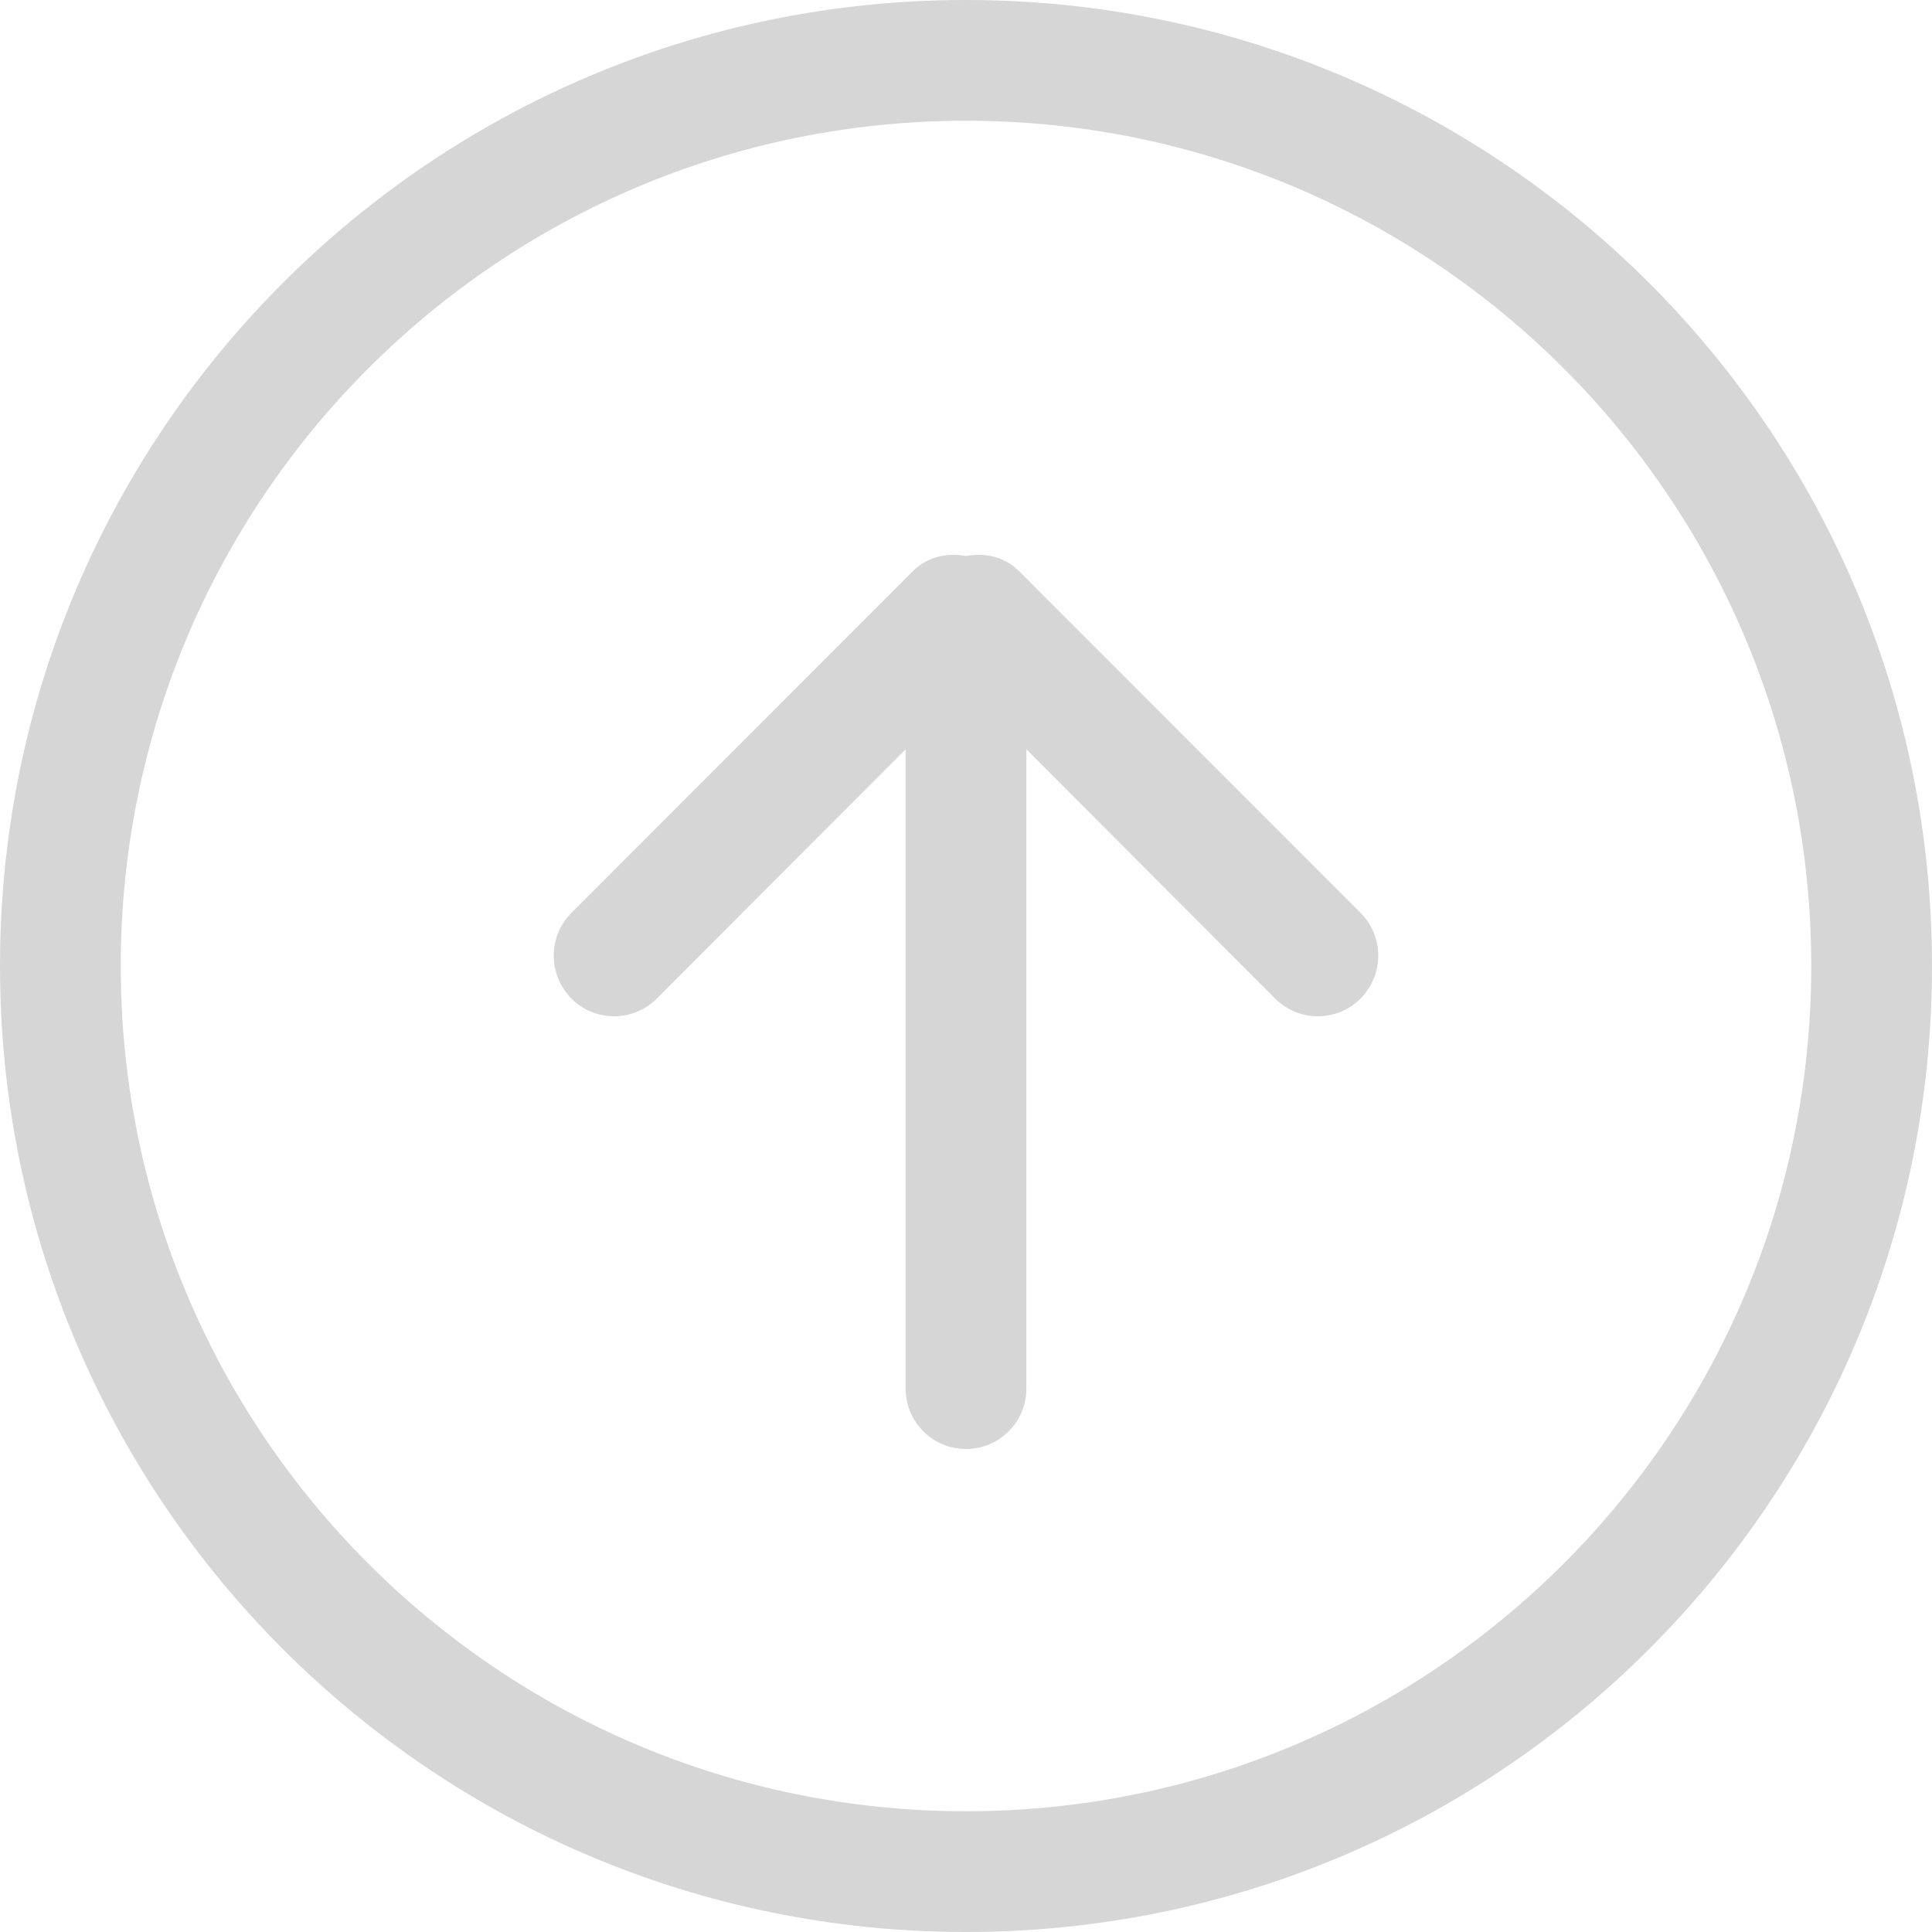
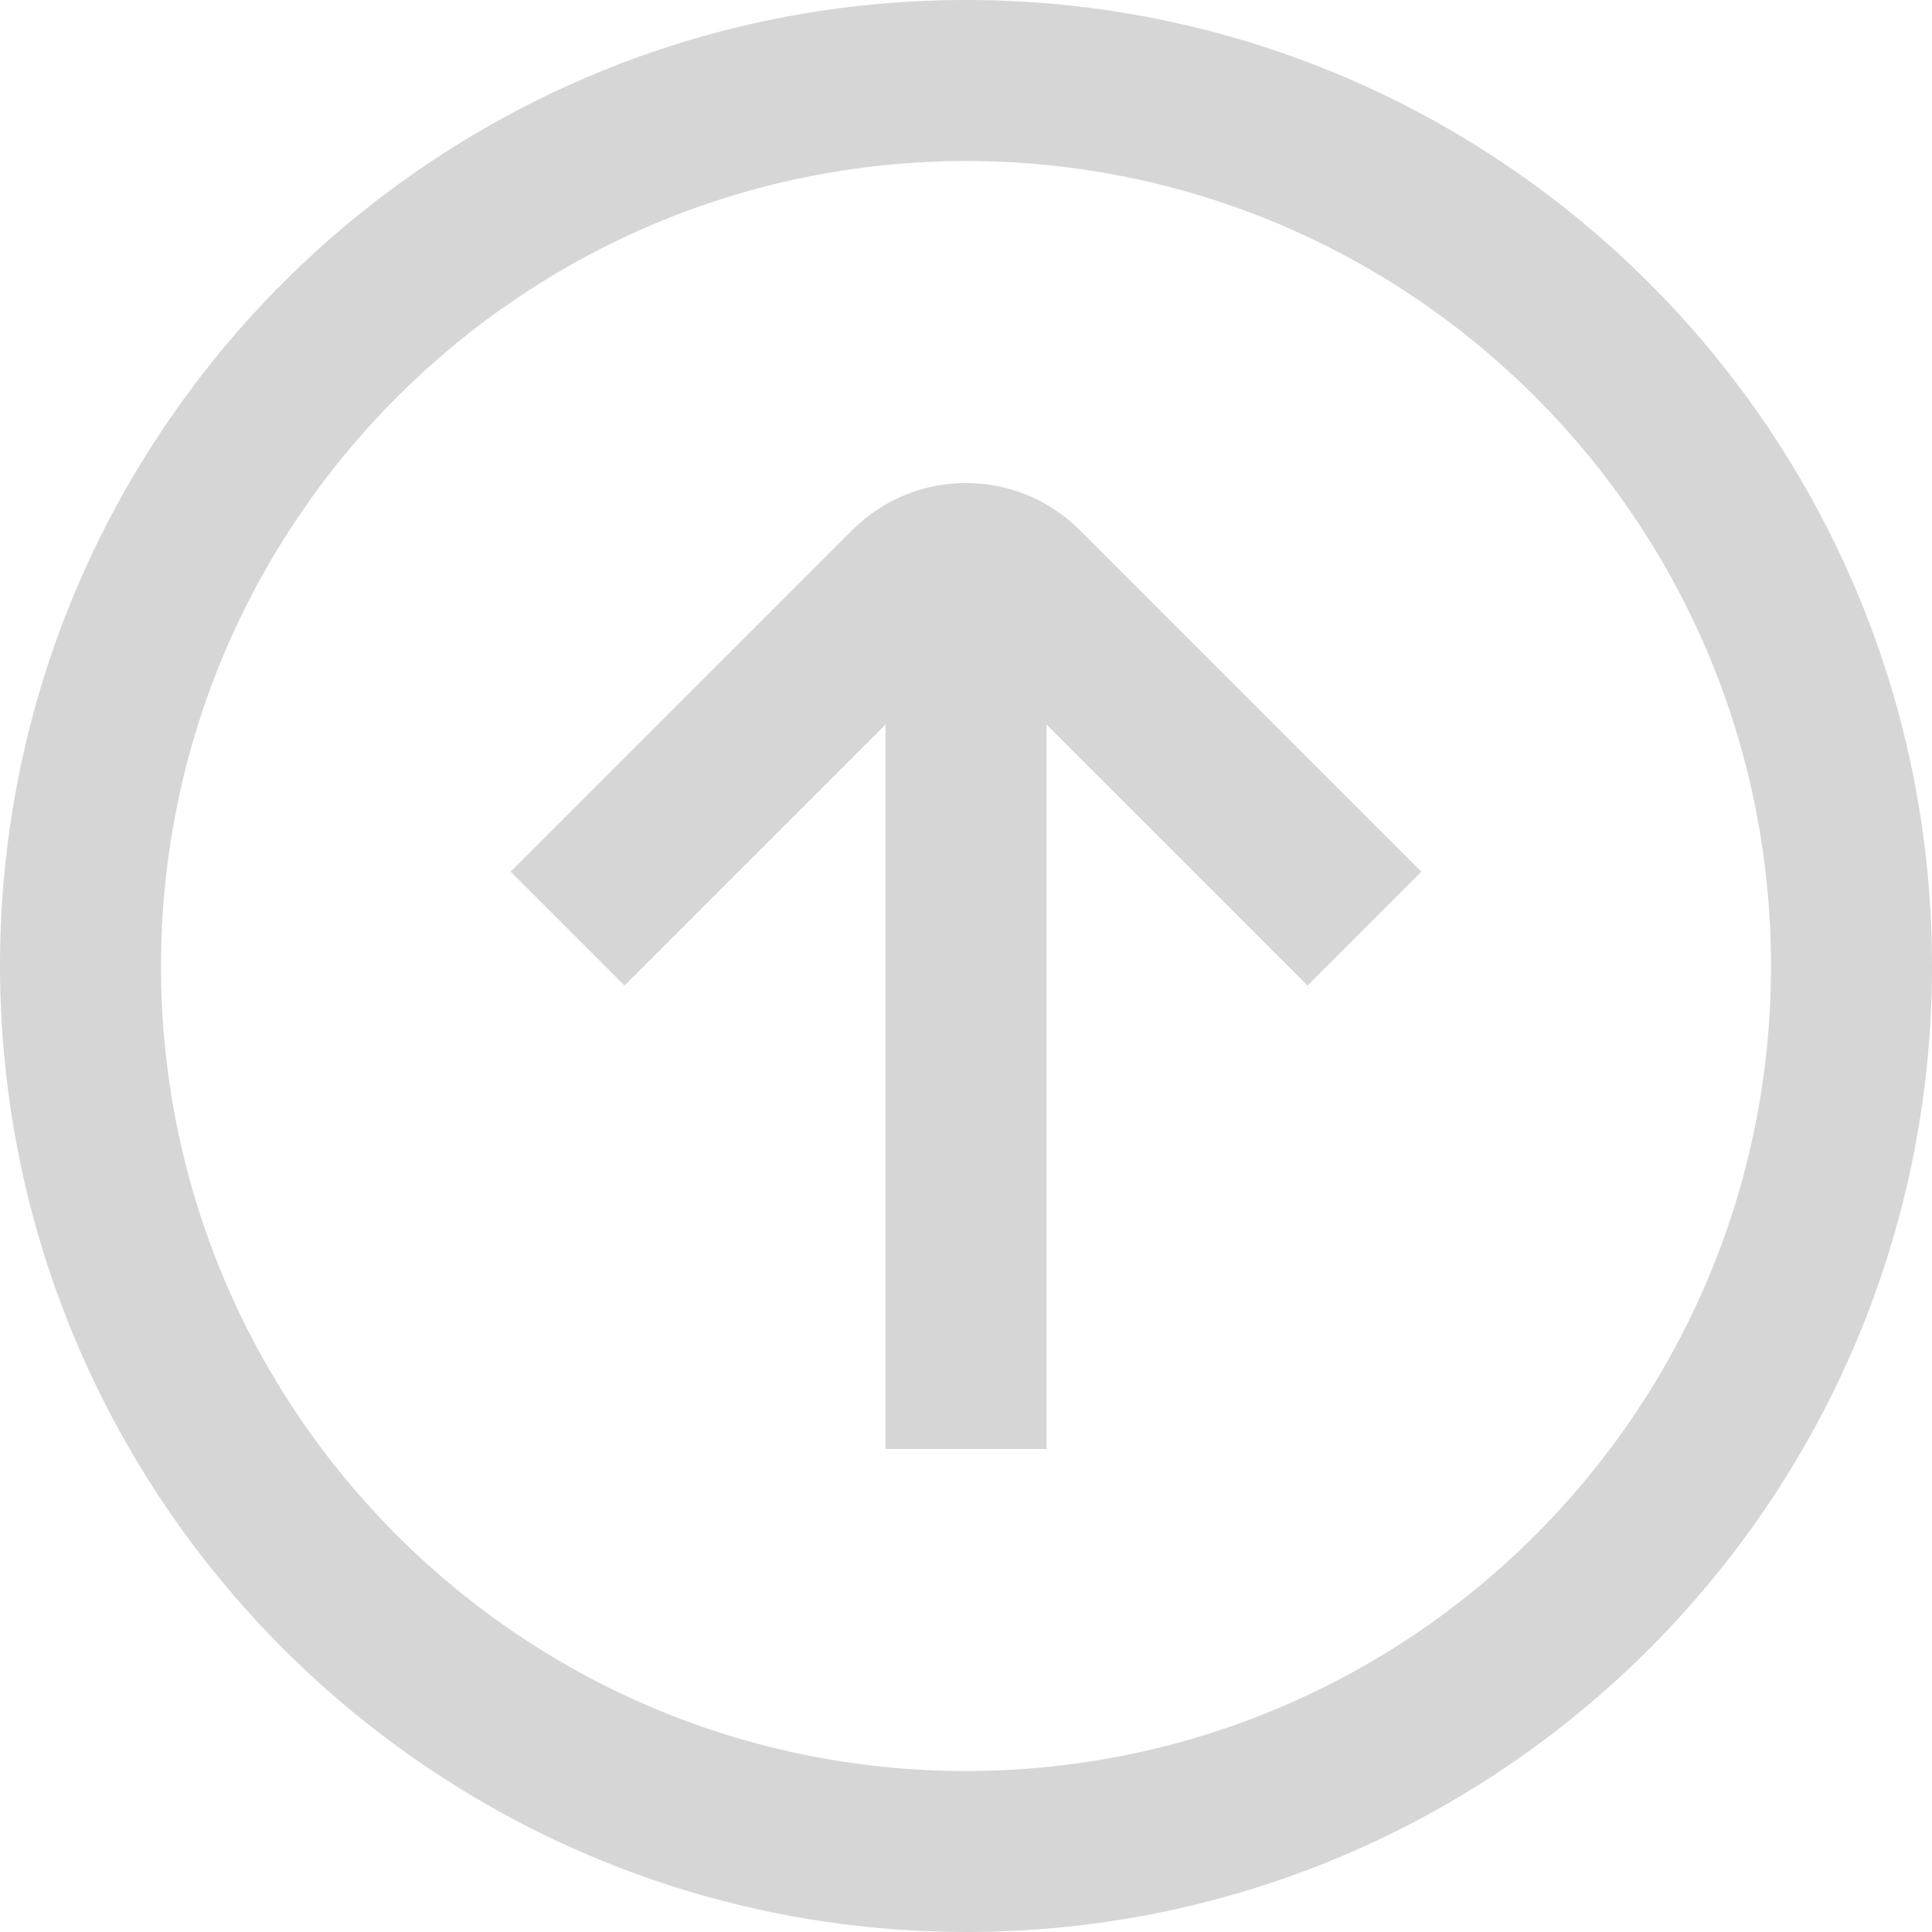
- <svg xmlns="http://www.w3.org/2000/svg" width="800px" height="800px" viewBox="0 0 32 32" version="1.1" fill="#D6D6D6" stroke="#D6D6D6">
-   <g id="SVGRepo_bgCarrier" stroke-width="0" />
-   <g id="SVGRepo_tracerCarrier" stroke-linecap="round" stroke-linejoin="round" />
-   <g id="SVGRepo_iconCarrier">
-     <defs> </defs>
-     <g id="Page-1" stroke="none" stroke-width="1" fill="none" fill-rule="evenodd">
-       <g id="Icon-Set" transform="translate(-360, -1087)" fill="#D6D6D6">
-         <path d="M376,1117 C368.268,1117 362,1110.73 362,1103 C362,1095.27 368.268,1089 376,1089 C383.732,1089 390,1095.27 390,1103 C390,1110.73 383.732,1117 376,1117 L376,1117 Z M376,1087 C367.163,1087 360,1094.16 360,1103 C360,1111.84 367.163,1119 376,1119 C384.837,1119 392,1111.84 392,1103 C392,1094.16 384.837,1087 376,1087 L376,1087 Z M376.879,1096.46 C376.639,1096.22 376.311,1096.15 376,1096.21 C375.689,1096.15 375.361,1096.22 375.121,1096.46 L369.465,1102.12 C369.074,1102.51 369.074,1103.14 369.465,1103.54 C369.854,1103.93 370.488,1103.93 370.879,1103.54 L375,1099.41 L375,1110 C375,1110.55 375.447,1111 376,1111 C376.553,1111 377,1110.55 377,1110 L377,1099.41 L381.121,1103.54 C381.512,1103.93 382.145,1103.93 382.535,1103.54 C382.926,1103.14 382.926,1102.51 382.535,1102.12 L376.879,1096.46 L376.879,1096.46 Z" id="arrow-up-circle"> </path>
-       </g>
-     </g>
+ <svg xmlns="http://www.w3.org/2000/svg" version="1.1" width="512" height="512" x="0" y="0" viewBox="0 0 24 24" style="enable-background:new 0 0 512 512" xml:space="preserve" class="">
+   <g transform="matrix(-1.8369701987210297e-16,-1,1,-1.8369701987210297e-16,-7.160304349440594e-7,24)">
+     <path d="M0 12A12 12 0 1 0 12 0 12.013 12.013 0 0 0 0 12Zm22 0A10 10 0 1 1 12 2a10.011 10.011 0 0 1 10 10ZM11.757 7.757l1.414-1.414 4.243 4.243a2 2 0 0 1 0 2.828l-4.243 4.243-1.414-1.414L15 13H6v-2h9Z" fill="#d6d6d6" opacity="1" data-original="#000000" />
  </g>
</svg>
